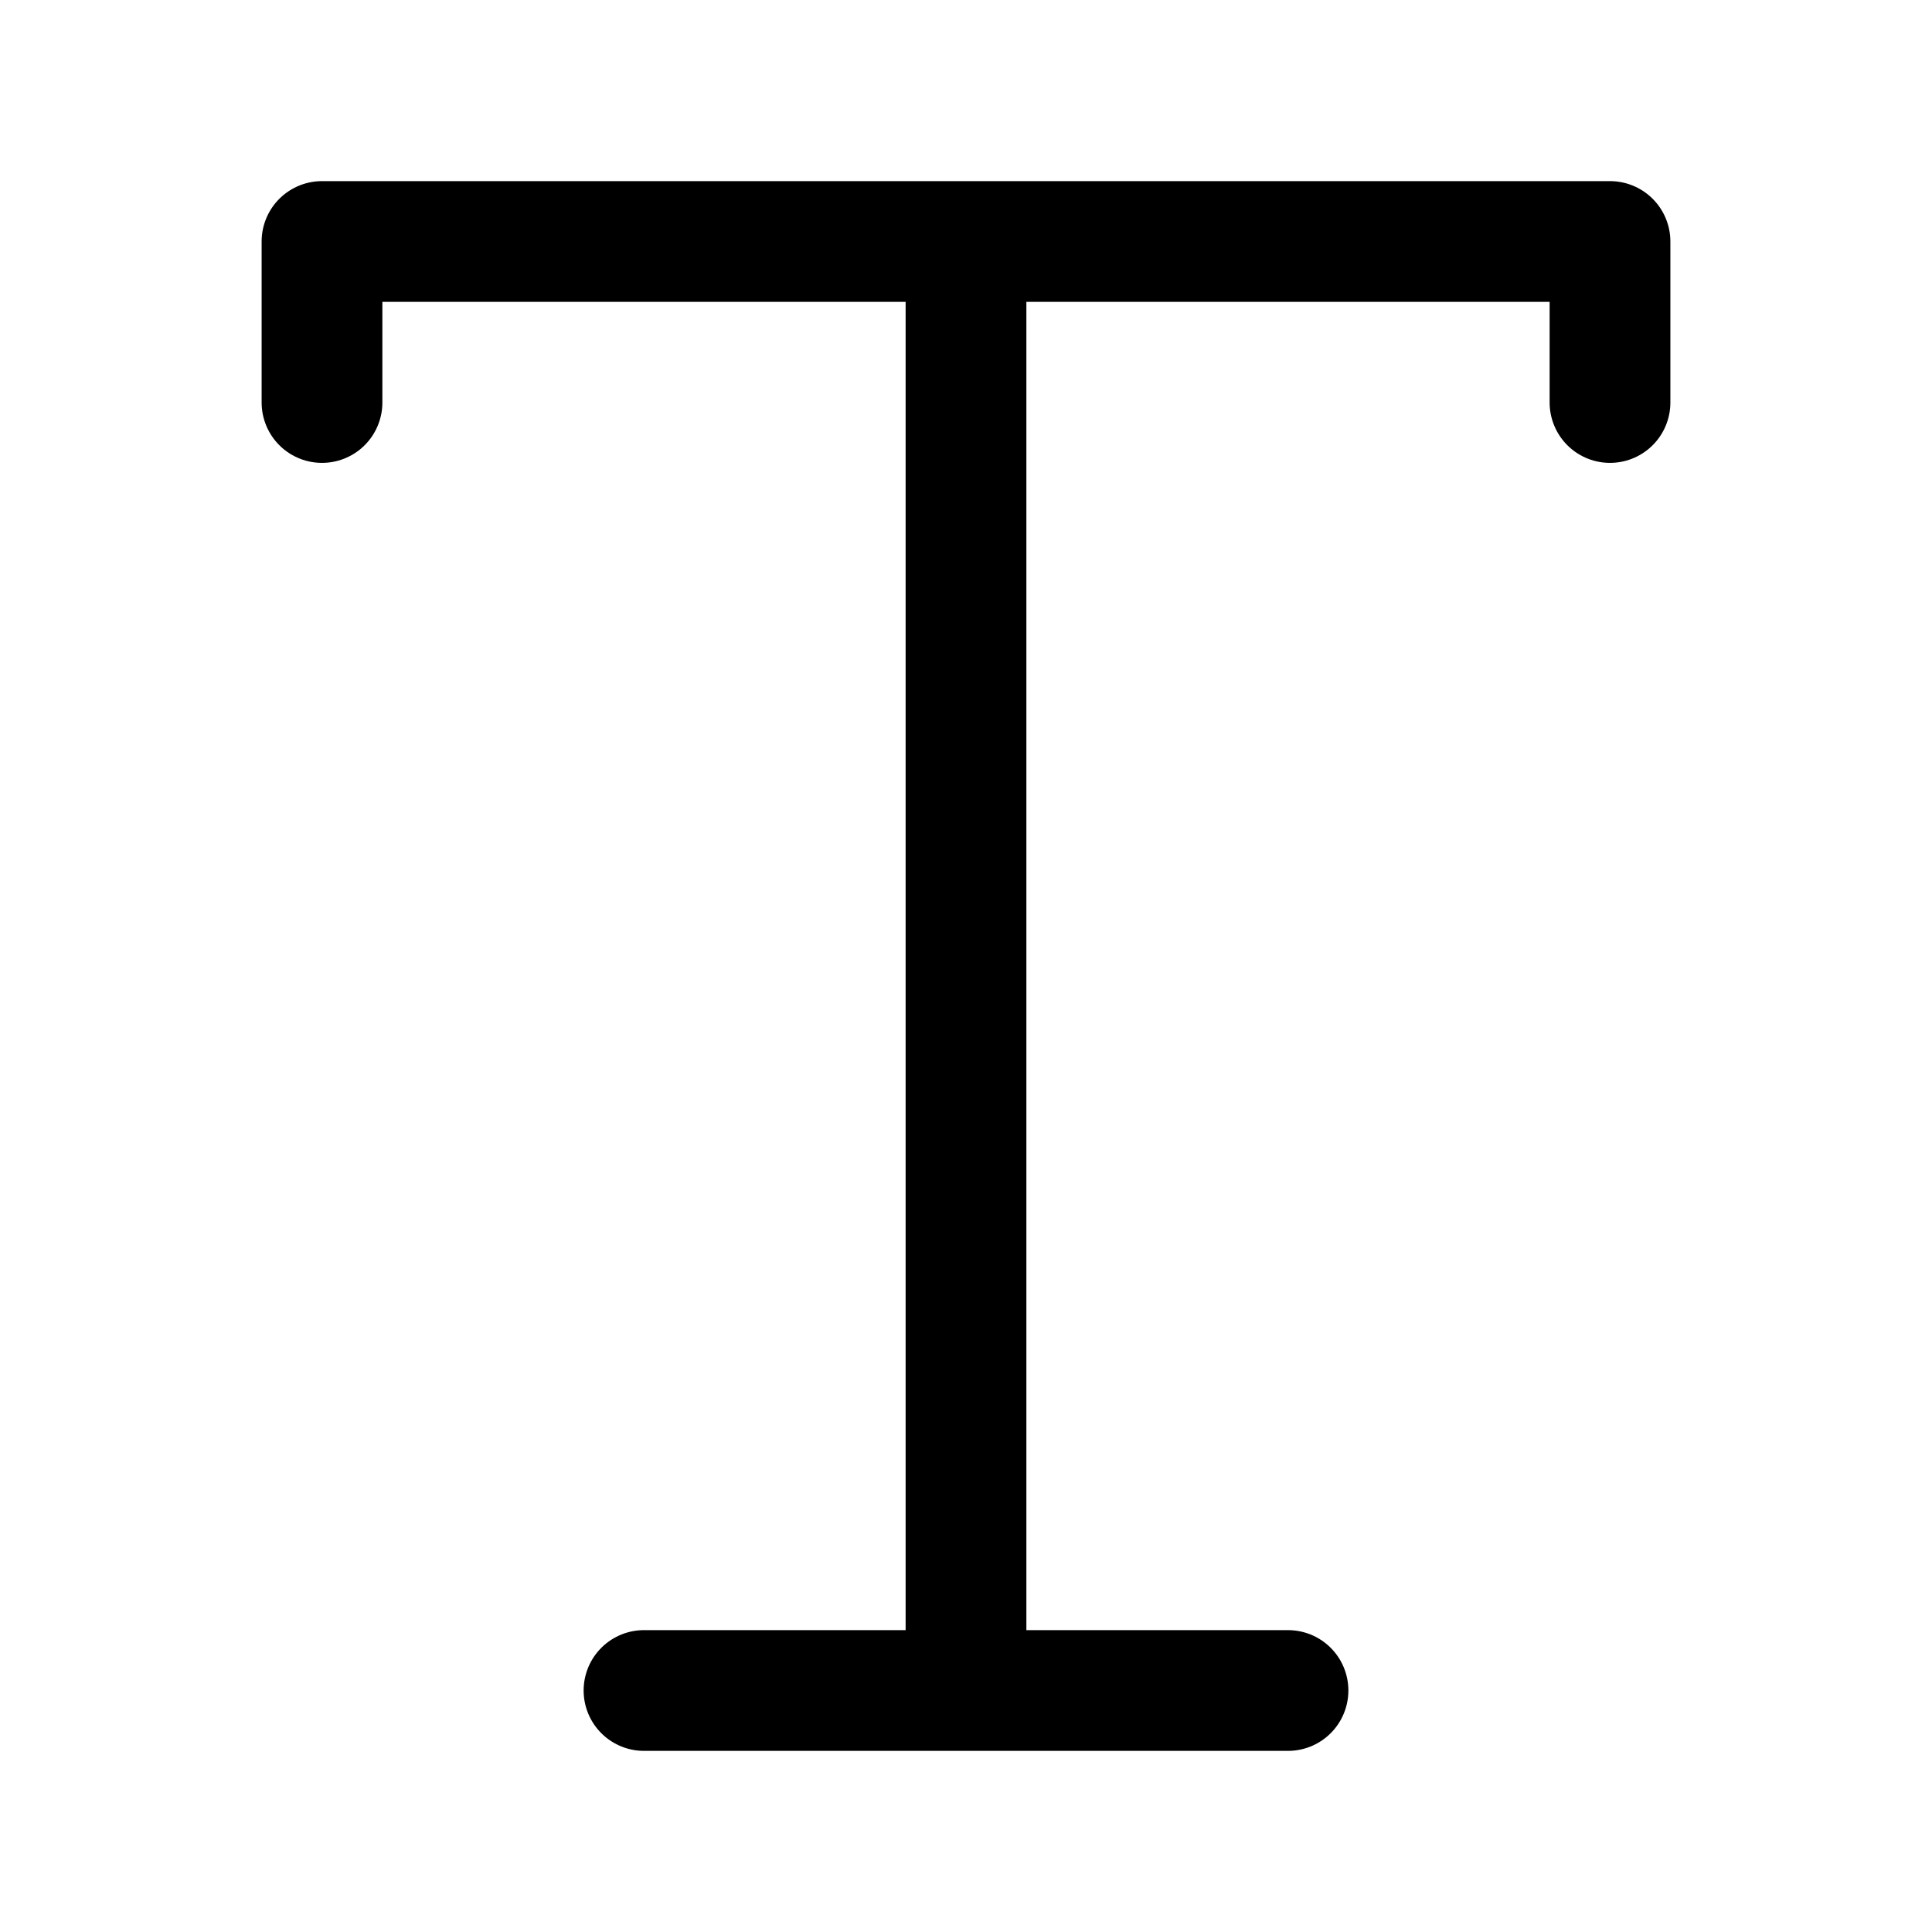
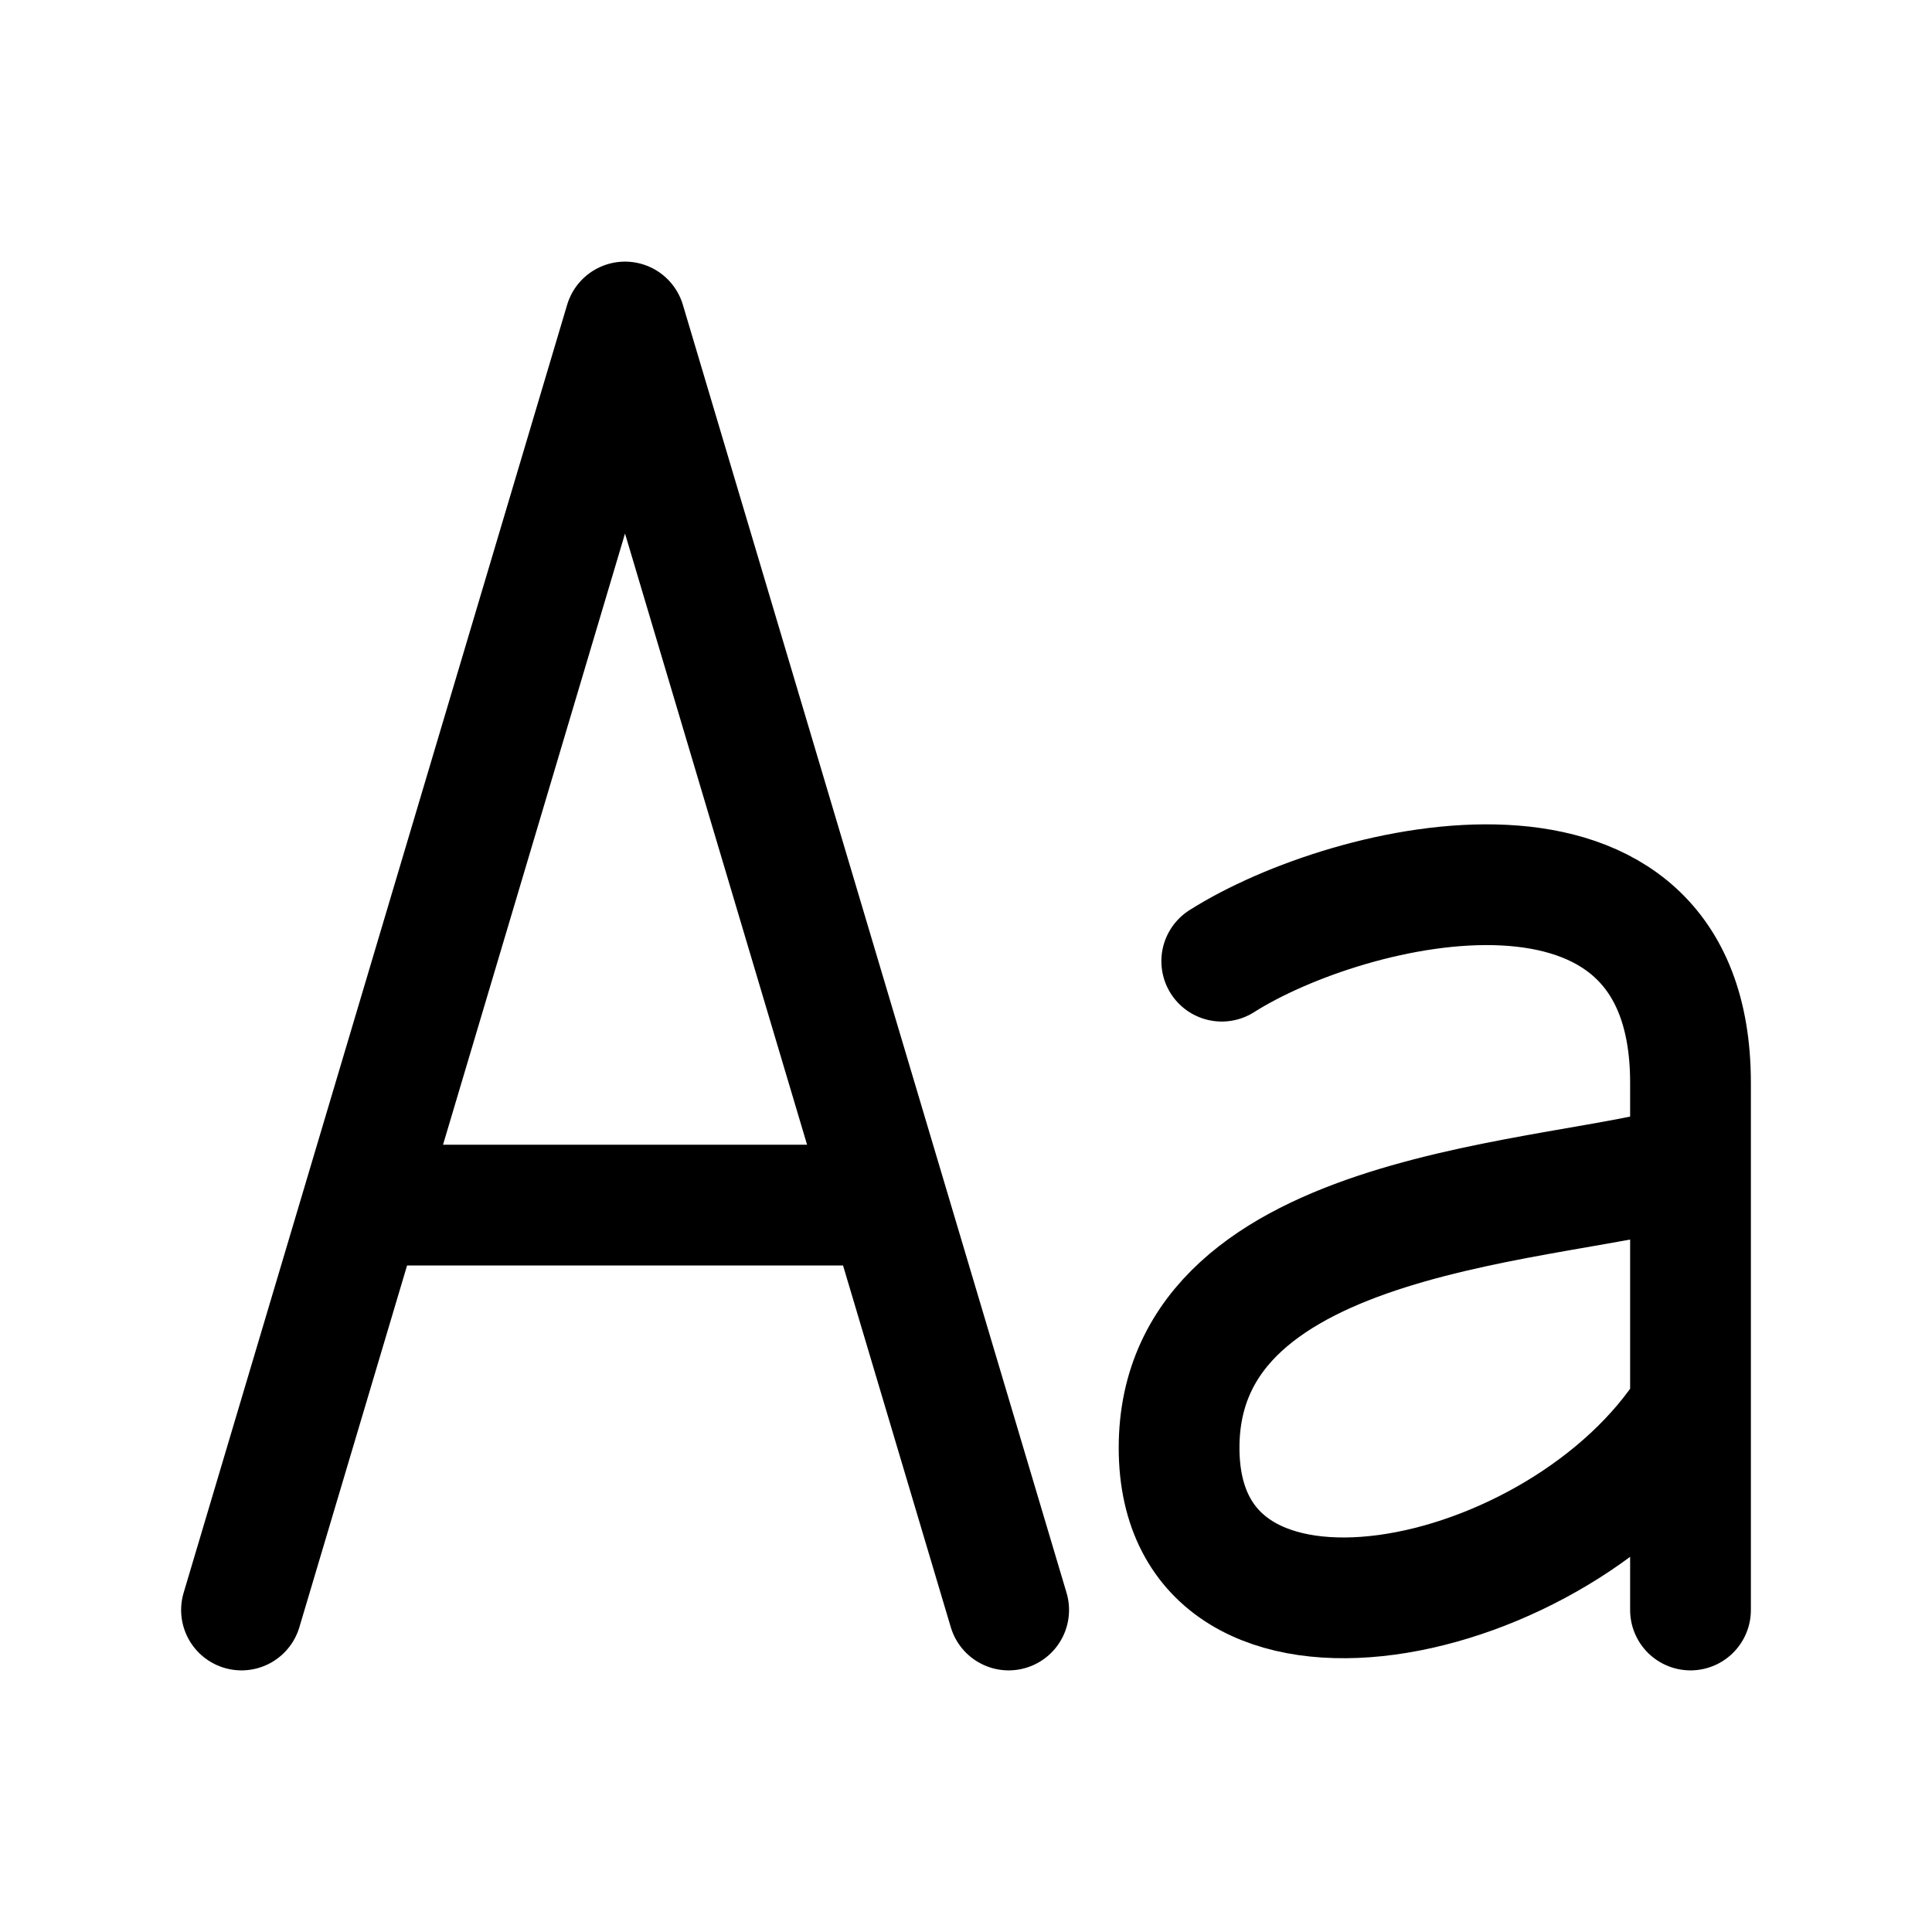
<svg xmlns="http://www.w3.org/2000/svg" width="24" height="24" fill="none" viewBox="0 0 24 24" stroke-width="1.5" stroke-linecap="round" stroke-linejoin="round" stroke="currentColor">
-   <path d="M4 5V3h16v2M8 21h8M12 3v18" />
+   <path d="M12.53 20 7.764 4 3 20m1.596-5.03h6.337m4.244-3.03C16.765 10.933 21 9.925 21 13.451V20m0-5.541c-1.588.504-6.353.504-6.353 3.526 0 3.023 4.765 2.015 6.353-.504" />
</svg>
